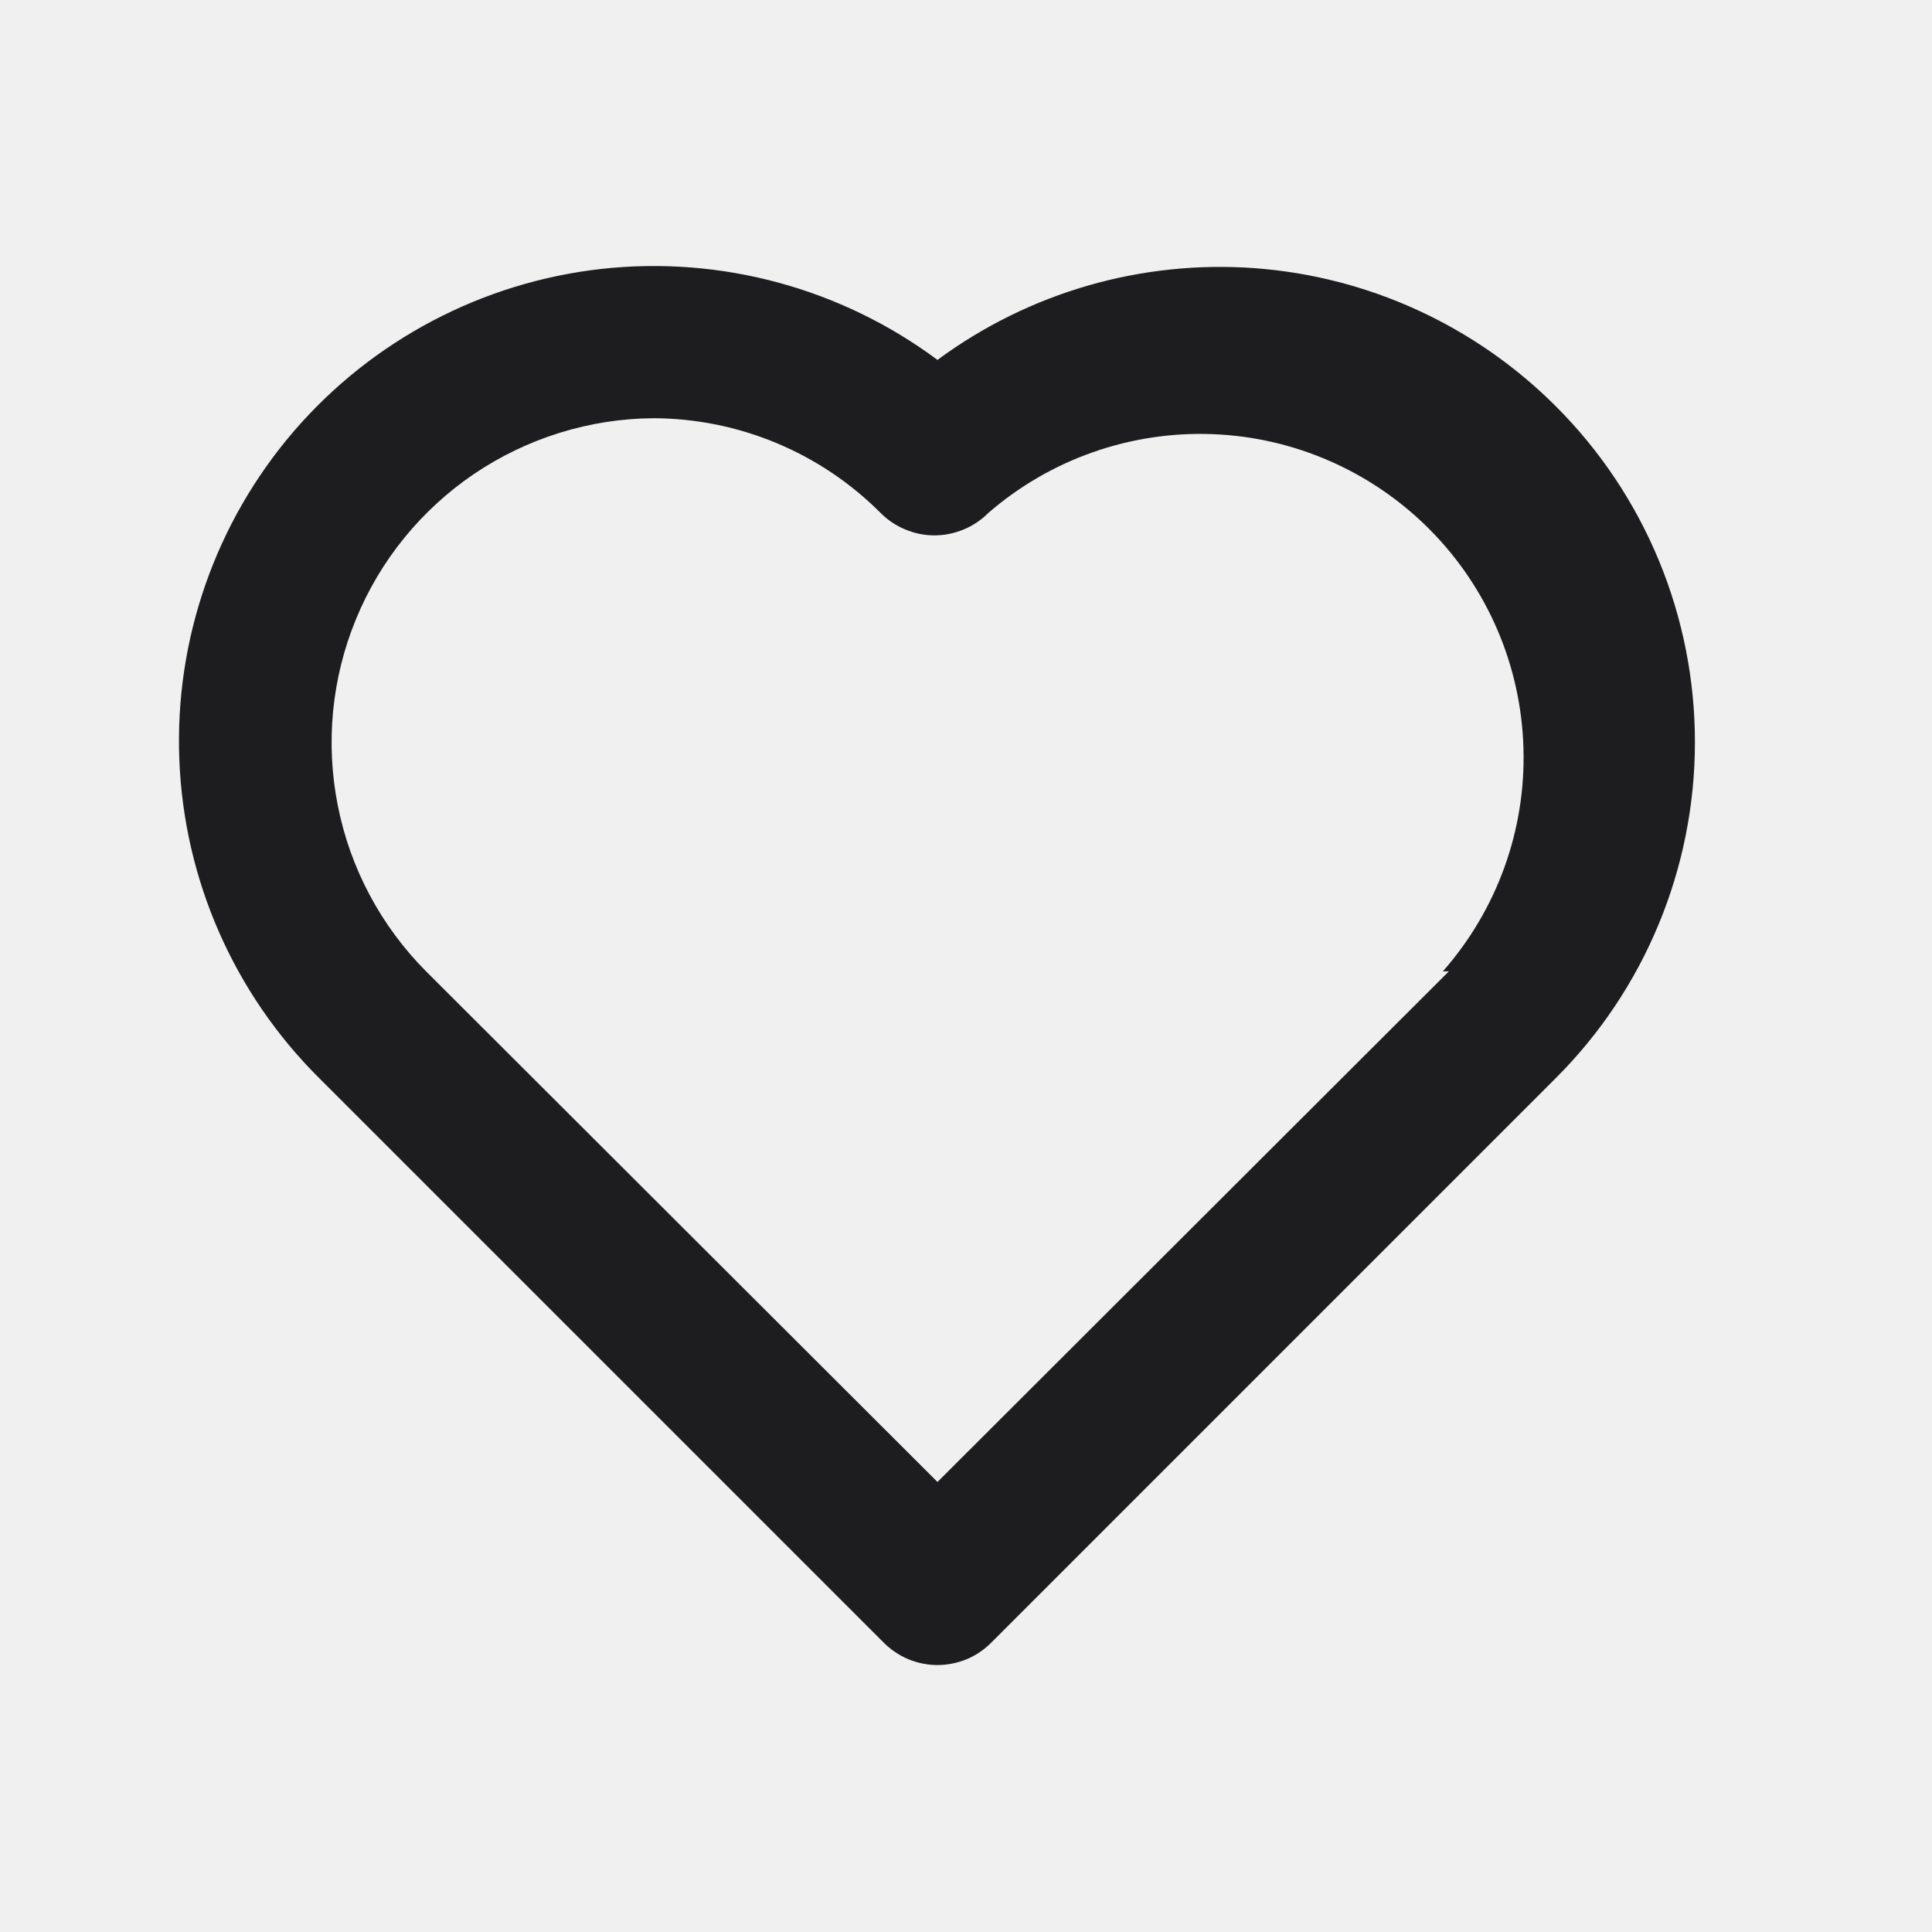
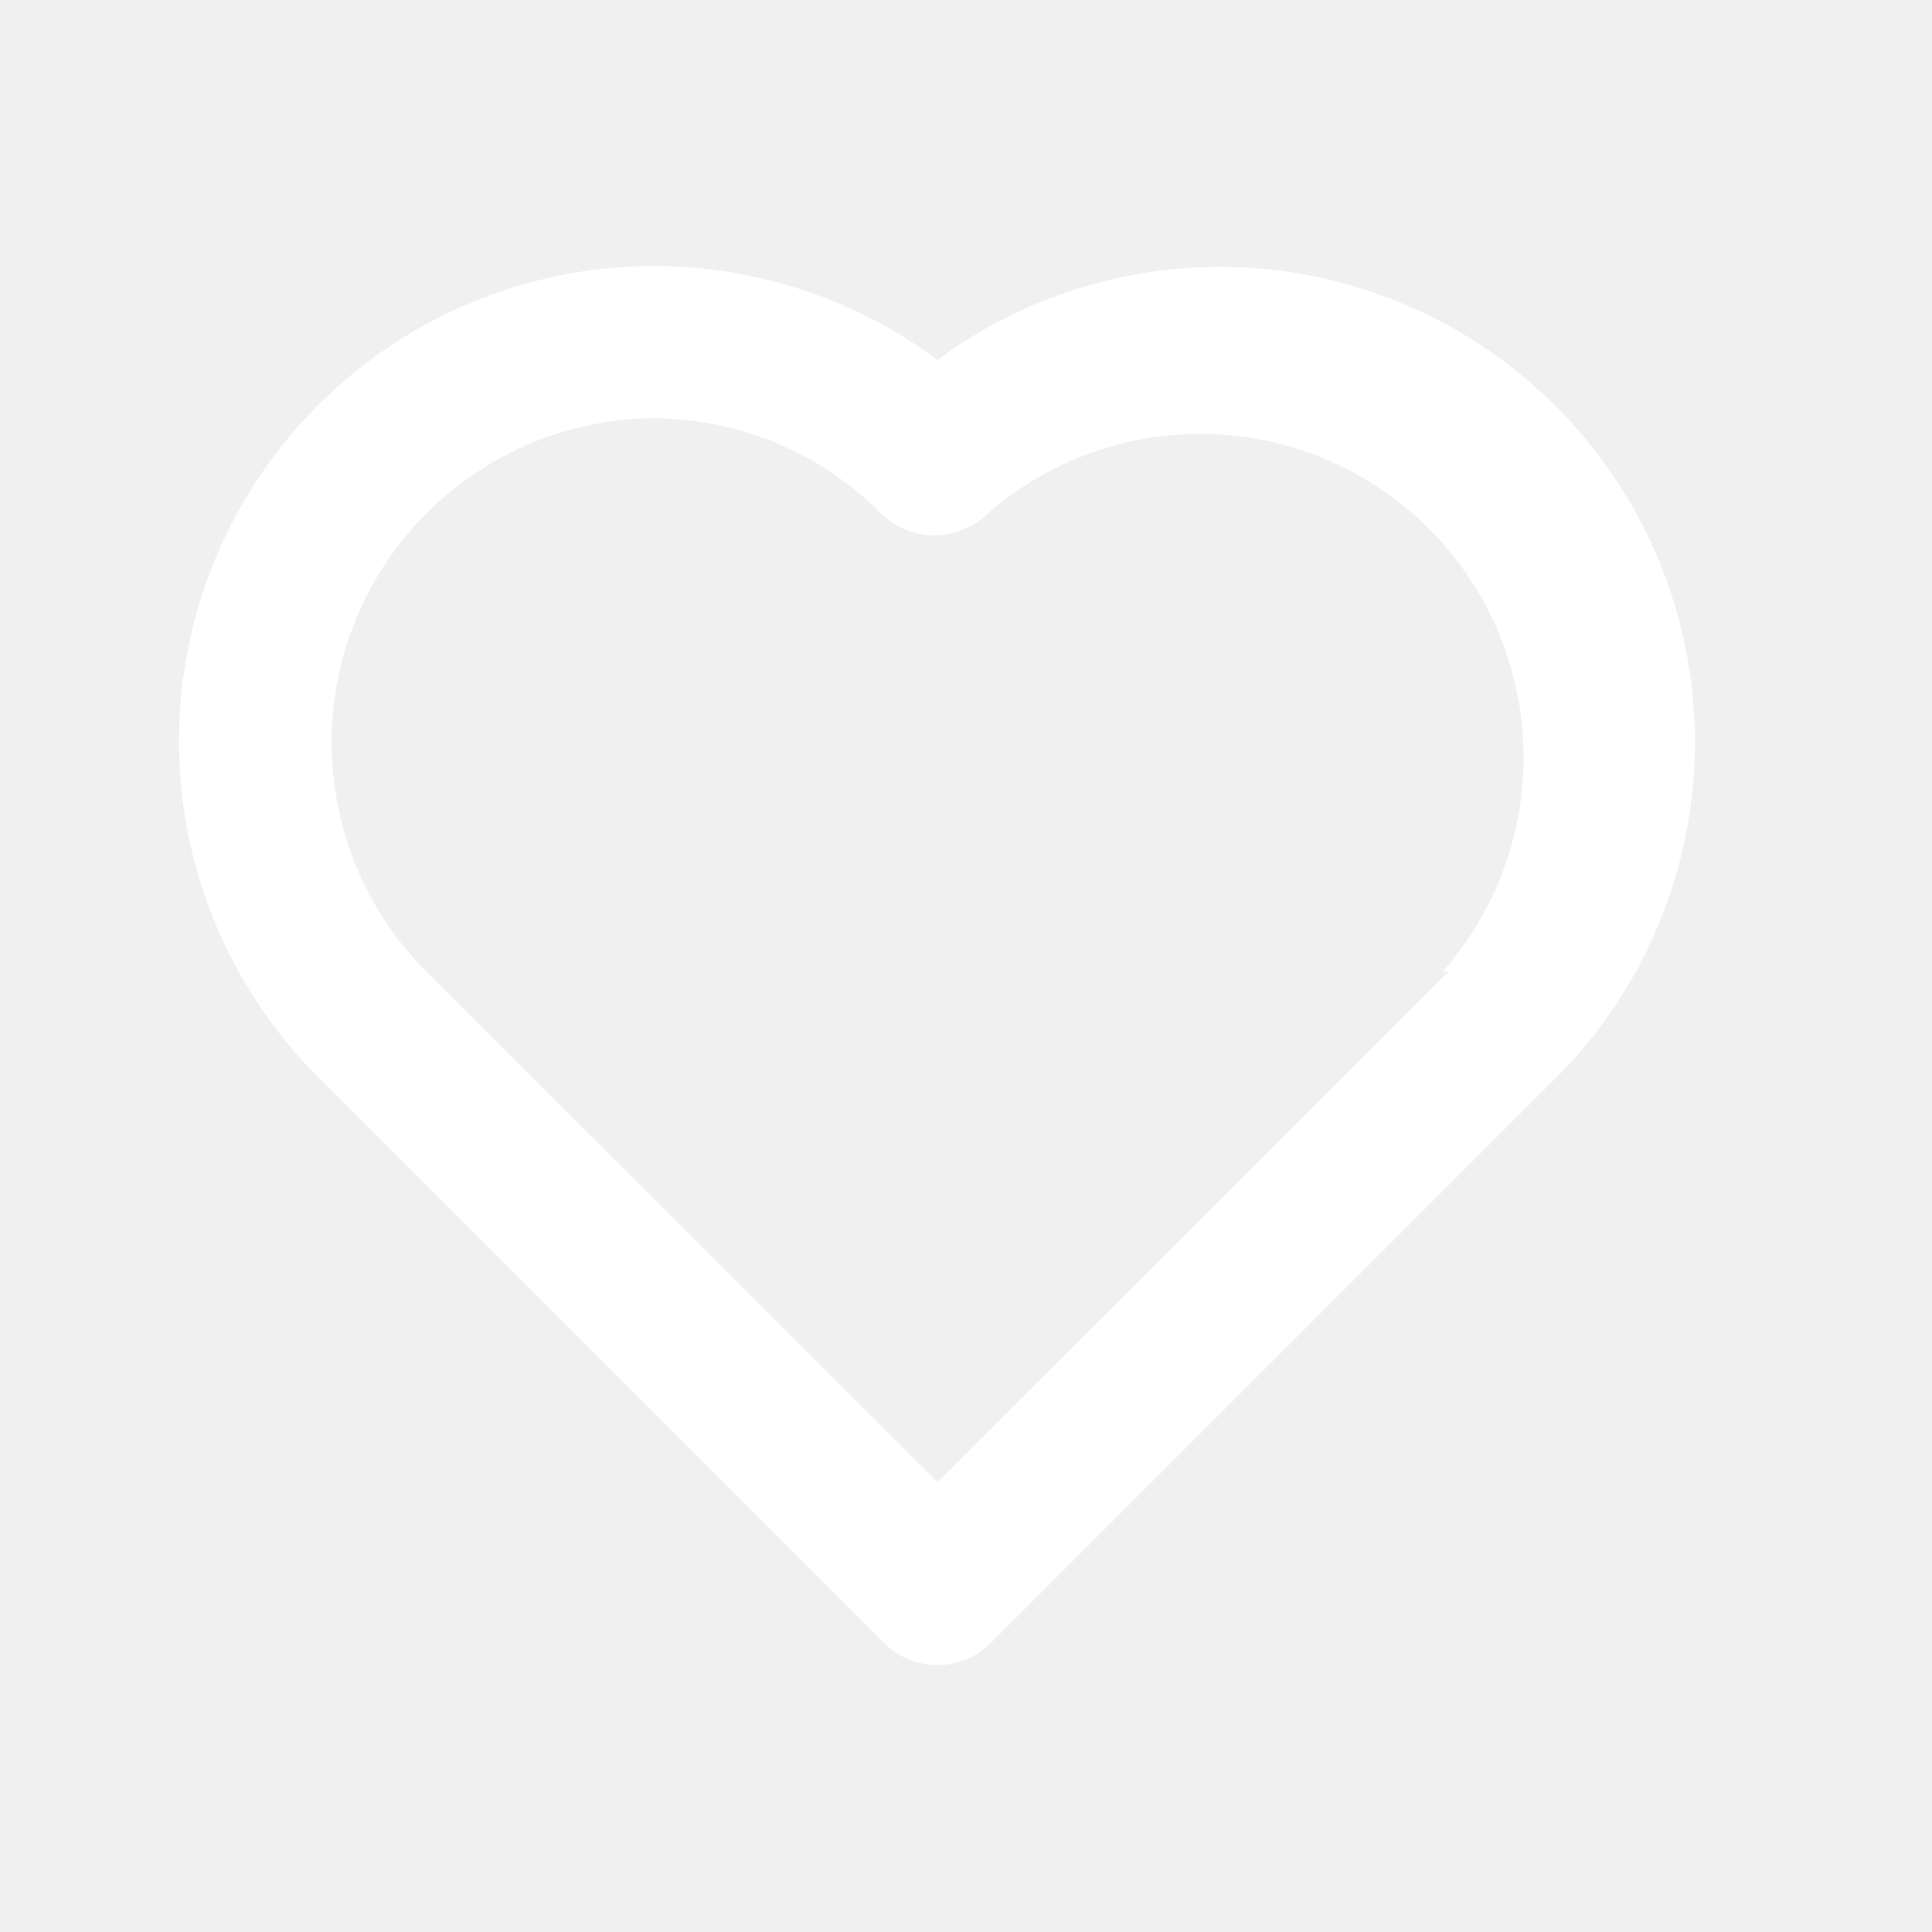
<svg xmlns="http://www.w3.org/2000/svg" width="17" height="17" viewBox="0 0 17 17" fill="none">
-   <path d="M13.689 3.574C12.981 2.866 12.043 2.435 11.045 2.36C10.046 2.286 9.054 2.572 8.249 3.167C7.401 2.536 6.345 2.25 5.294 2.366C4.244 2.483 3.276 2.993 2.586 3.794C1.897 4.595 1.536 5.628 1.578 6.684C1.619 7.741 2.059 8.742 2.809 9.487L7.776 14.454C7.838 14.516 7.912 14.566 7.993 14.6C8.074 14.633 8.161 14.651 8.249 14.651C8.337 14.651 8.424 14.633 8.506 14.6C8.587 14.566 8.66 14.516 8.722 14.454L13.689 9.487C14.078 9.099 14.386 8.638 14.596 8.13C14.806 7.623 14.914 7.079 14.914 6.53C14.914 5.981 14.806 5.437 14.596 4.93C14.386 4.423 14.078 3.962 13.689 3.574V3.574ZM12.749 8.547L8.249 13.04L3.749 8.547C3.353 8.149 3.082 7.642 2.973 7.091C2.863 6.54 2.918 5.969 3.132 5.449C3.345 4.929 3.708 4.484 4.173 4.169C4.639 3.855 5.187 3.684 5.749 3.68C6.5 3.682 7.219 3.982 7.749 4.514C7.811 4.576 7.885 4.626 7.966 4.659C8.047 4.693 8.134 4.711 8.222 4.711C8.31 4.711 8.398 4.693 8.479 4.659C8.56 4.626 8.634 4.576 8.696 4.514C9.241 4.041 9.946 3.793 10.668 3.82C11.389 3.847 12.073 4.148 12.581 4.66C13.09 5.173 13.384 5.859 13.405 6.581C13.427 7.303 13.173 8.005 12.696 8.547H12.749Z" fill="#1D1D1F" />
+   <path d="M13.689 3.574C12.981 2.866 12.043 2.435 11.045 2.36C10.046 2.286 9.054 2.572 8.249 3.167C7.401 2.536 6.345 2.25 5.294 2.366C4.244 2.483 3.276 2.993 2.586 3.794C1.897 4.595 1.536 5.628 1.578 6.684C1.619 7.741 2.059 8.742 2.809 9.487L7.776 14.454C7.838 14.516 7.912 14.566 7.993 14.6C8.074 14.633 8.161 14.651 8.249 14.651C8.337 14.651 8.424 14.633 8.506 14.6C8.587 14.566 8.66 14.516 8.722 14.454L13.689 9.487C14.078 9.099 14.386 8.638 14.596 8.13C14.806 7.623 14.914 7.079 14.914 6.53C14.914 5.981 14.806 5.437 14.596 4.93C14.386 4.423 14.078 3.962 13.689 3.574V3.574ZM12.749 8.547L8.249 13.04L3.749 8.547C3.353 8.149 3.082 7.642 2.973 7.091C2.863 6.54 2.918 5.969 3.132 5.449C3.345 4.929 3.708 4.484 4.173 4.169C4.639 3.855 5.187 3.684 5.749 3.68C6.5 3.682 7.219 3.982 7.749 4.514C7.811 4.576 7.885 4.626 7.966 4.659C8.047 4.693 8.134 4.711 8.222 4.711C8.31 4.711 8.398 4.693 8.479 4.659C8.56 4.626 8.634 4.576 8.696 4.514C9.241 4.041 9.946 3.793 10.668 3.82C11.389 3.847 12.073 4.148 12.581 4.66C13.09 5.173 13.384 5.859 13.405 6.581C13.427 7.303 13.173 8.005 12.696 8.547H12.749Z" fill="#fff" />
</svg>
